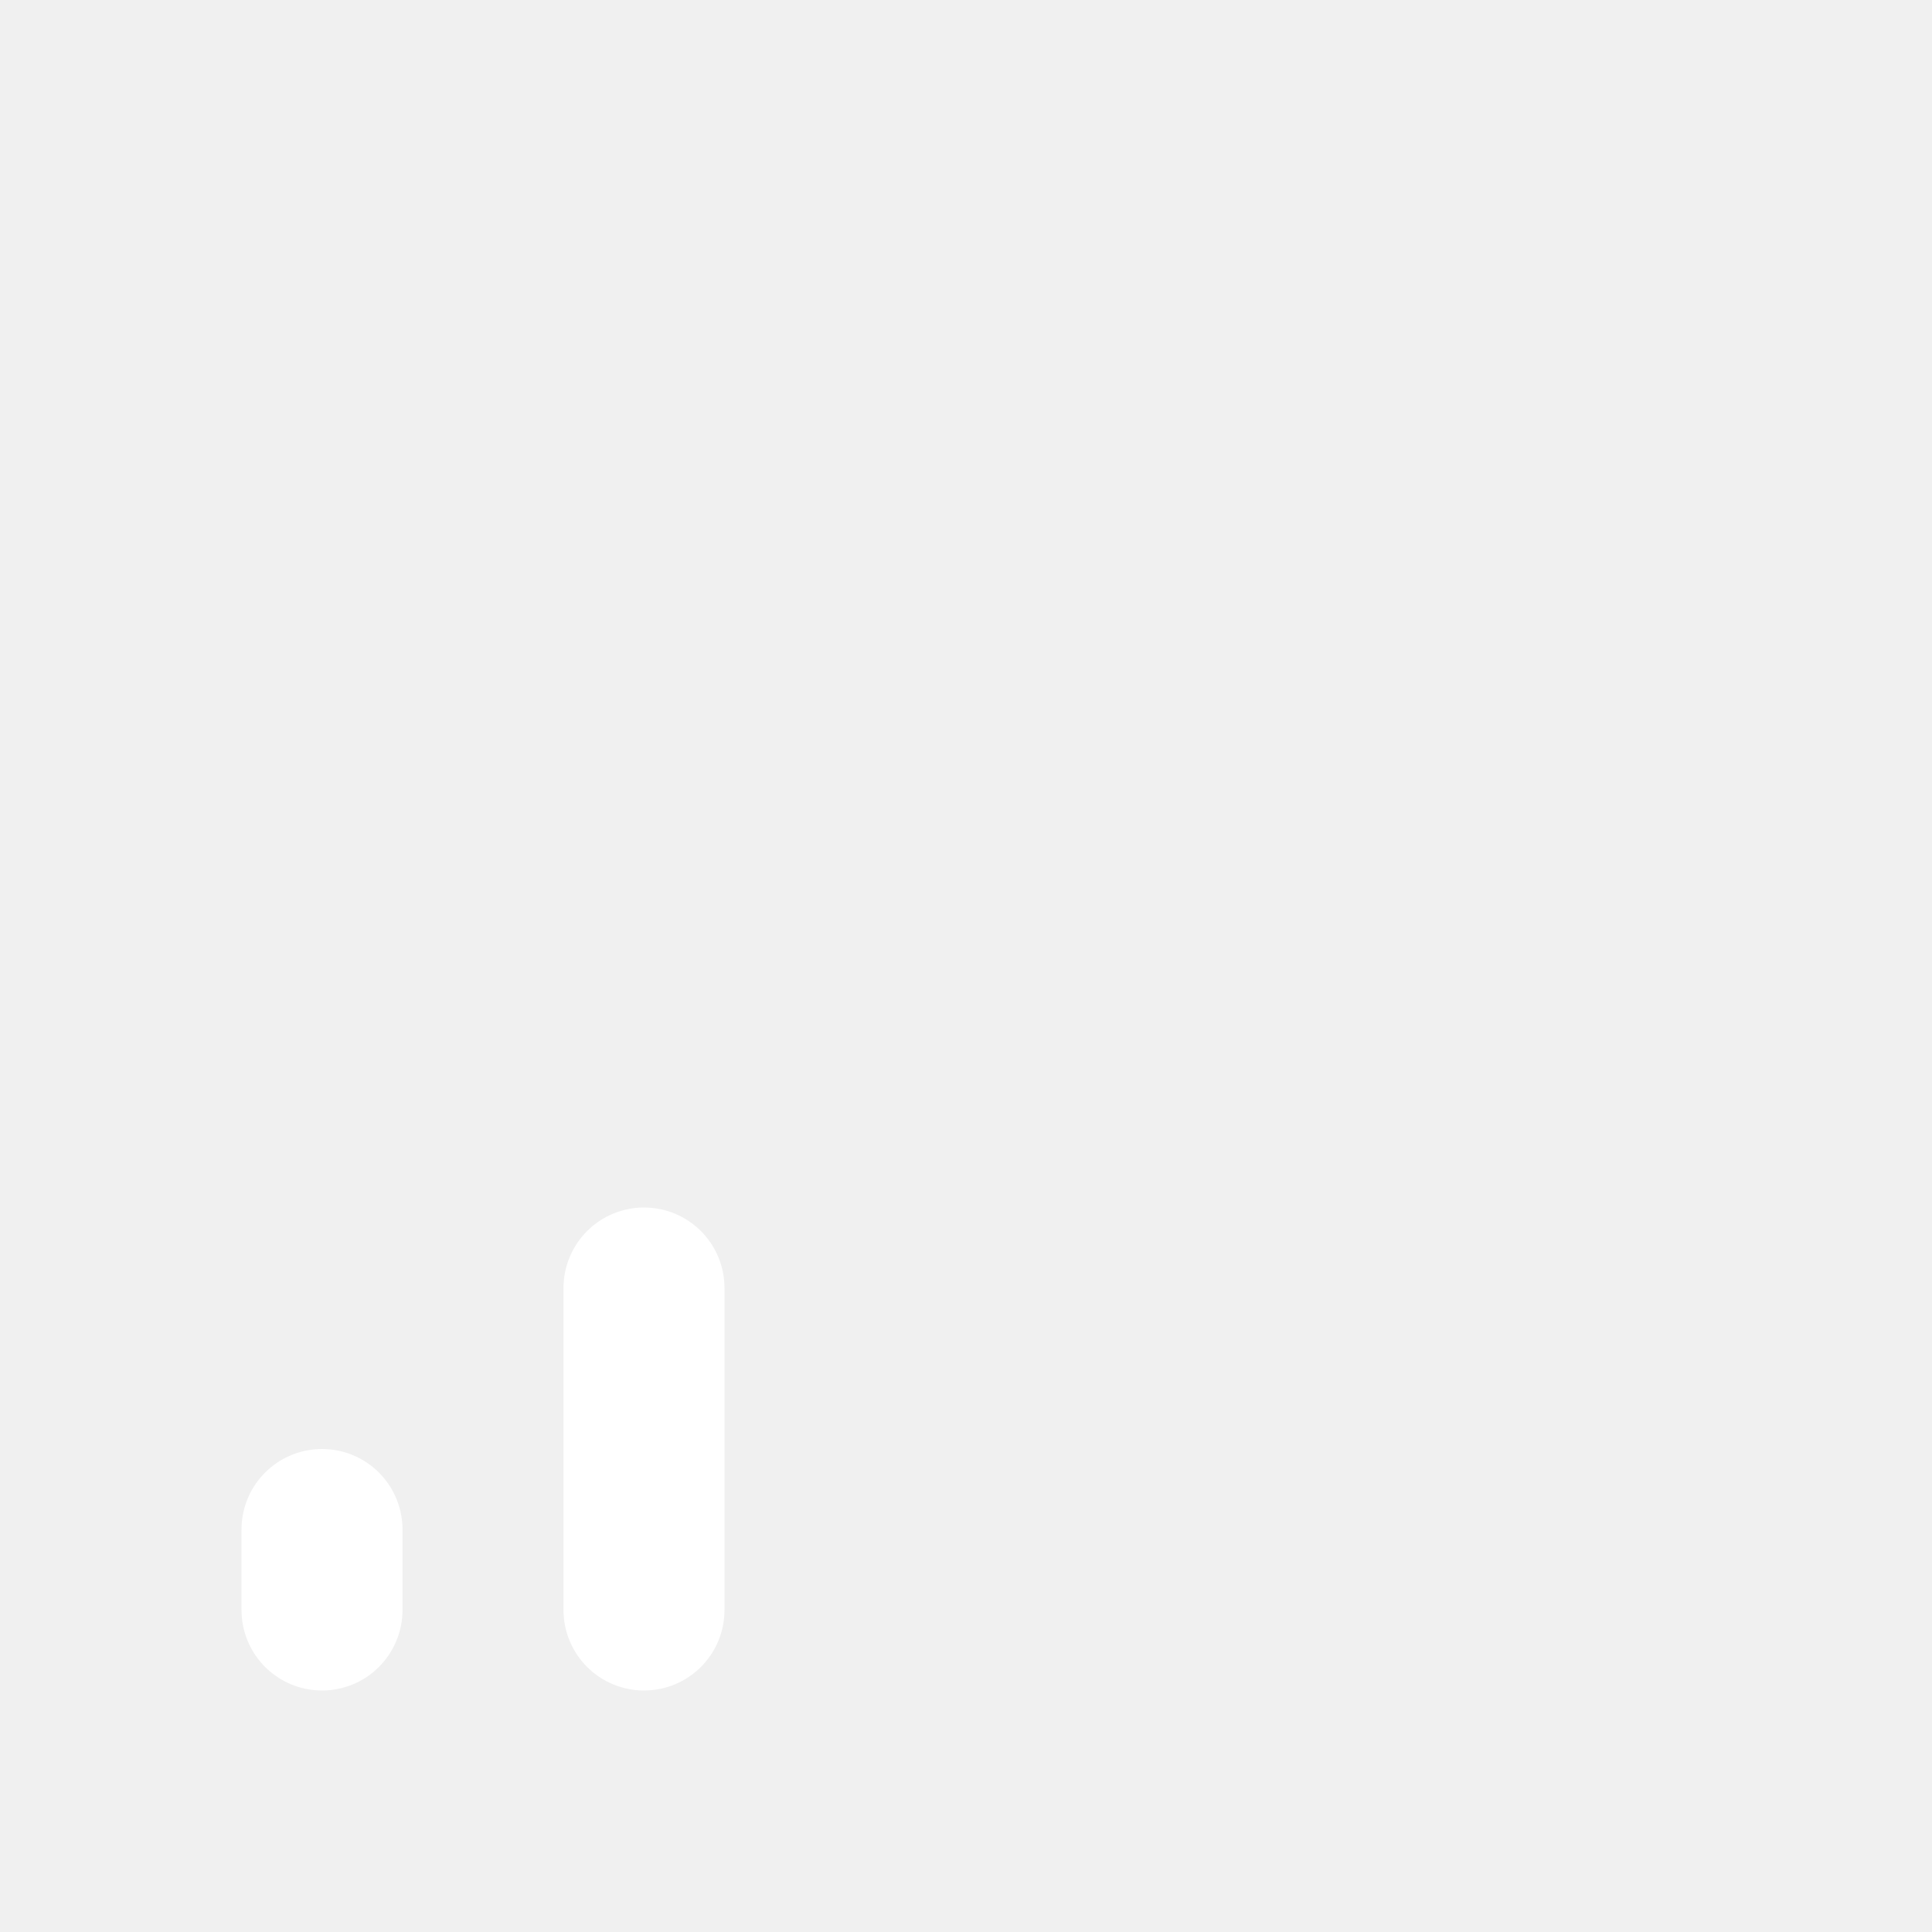
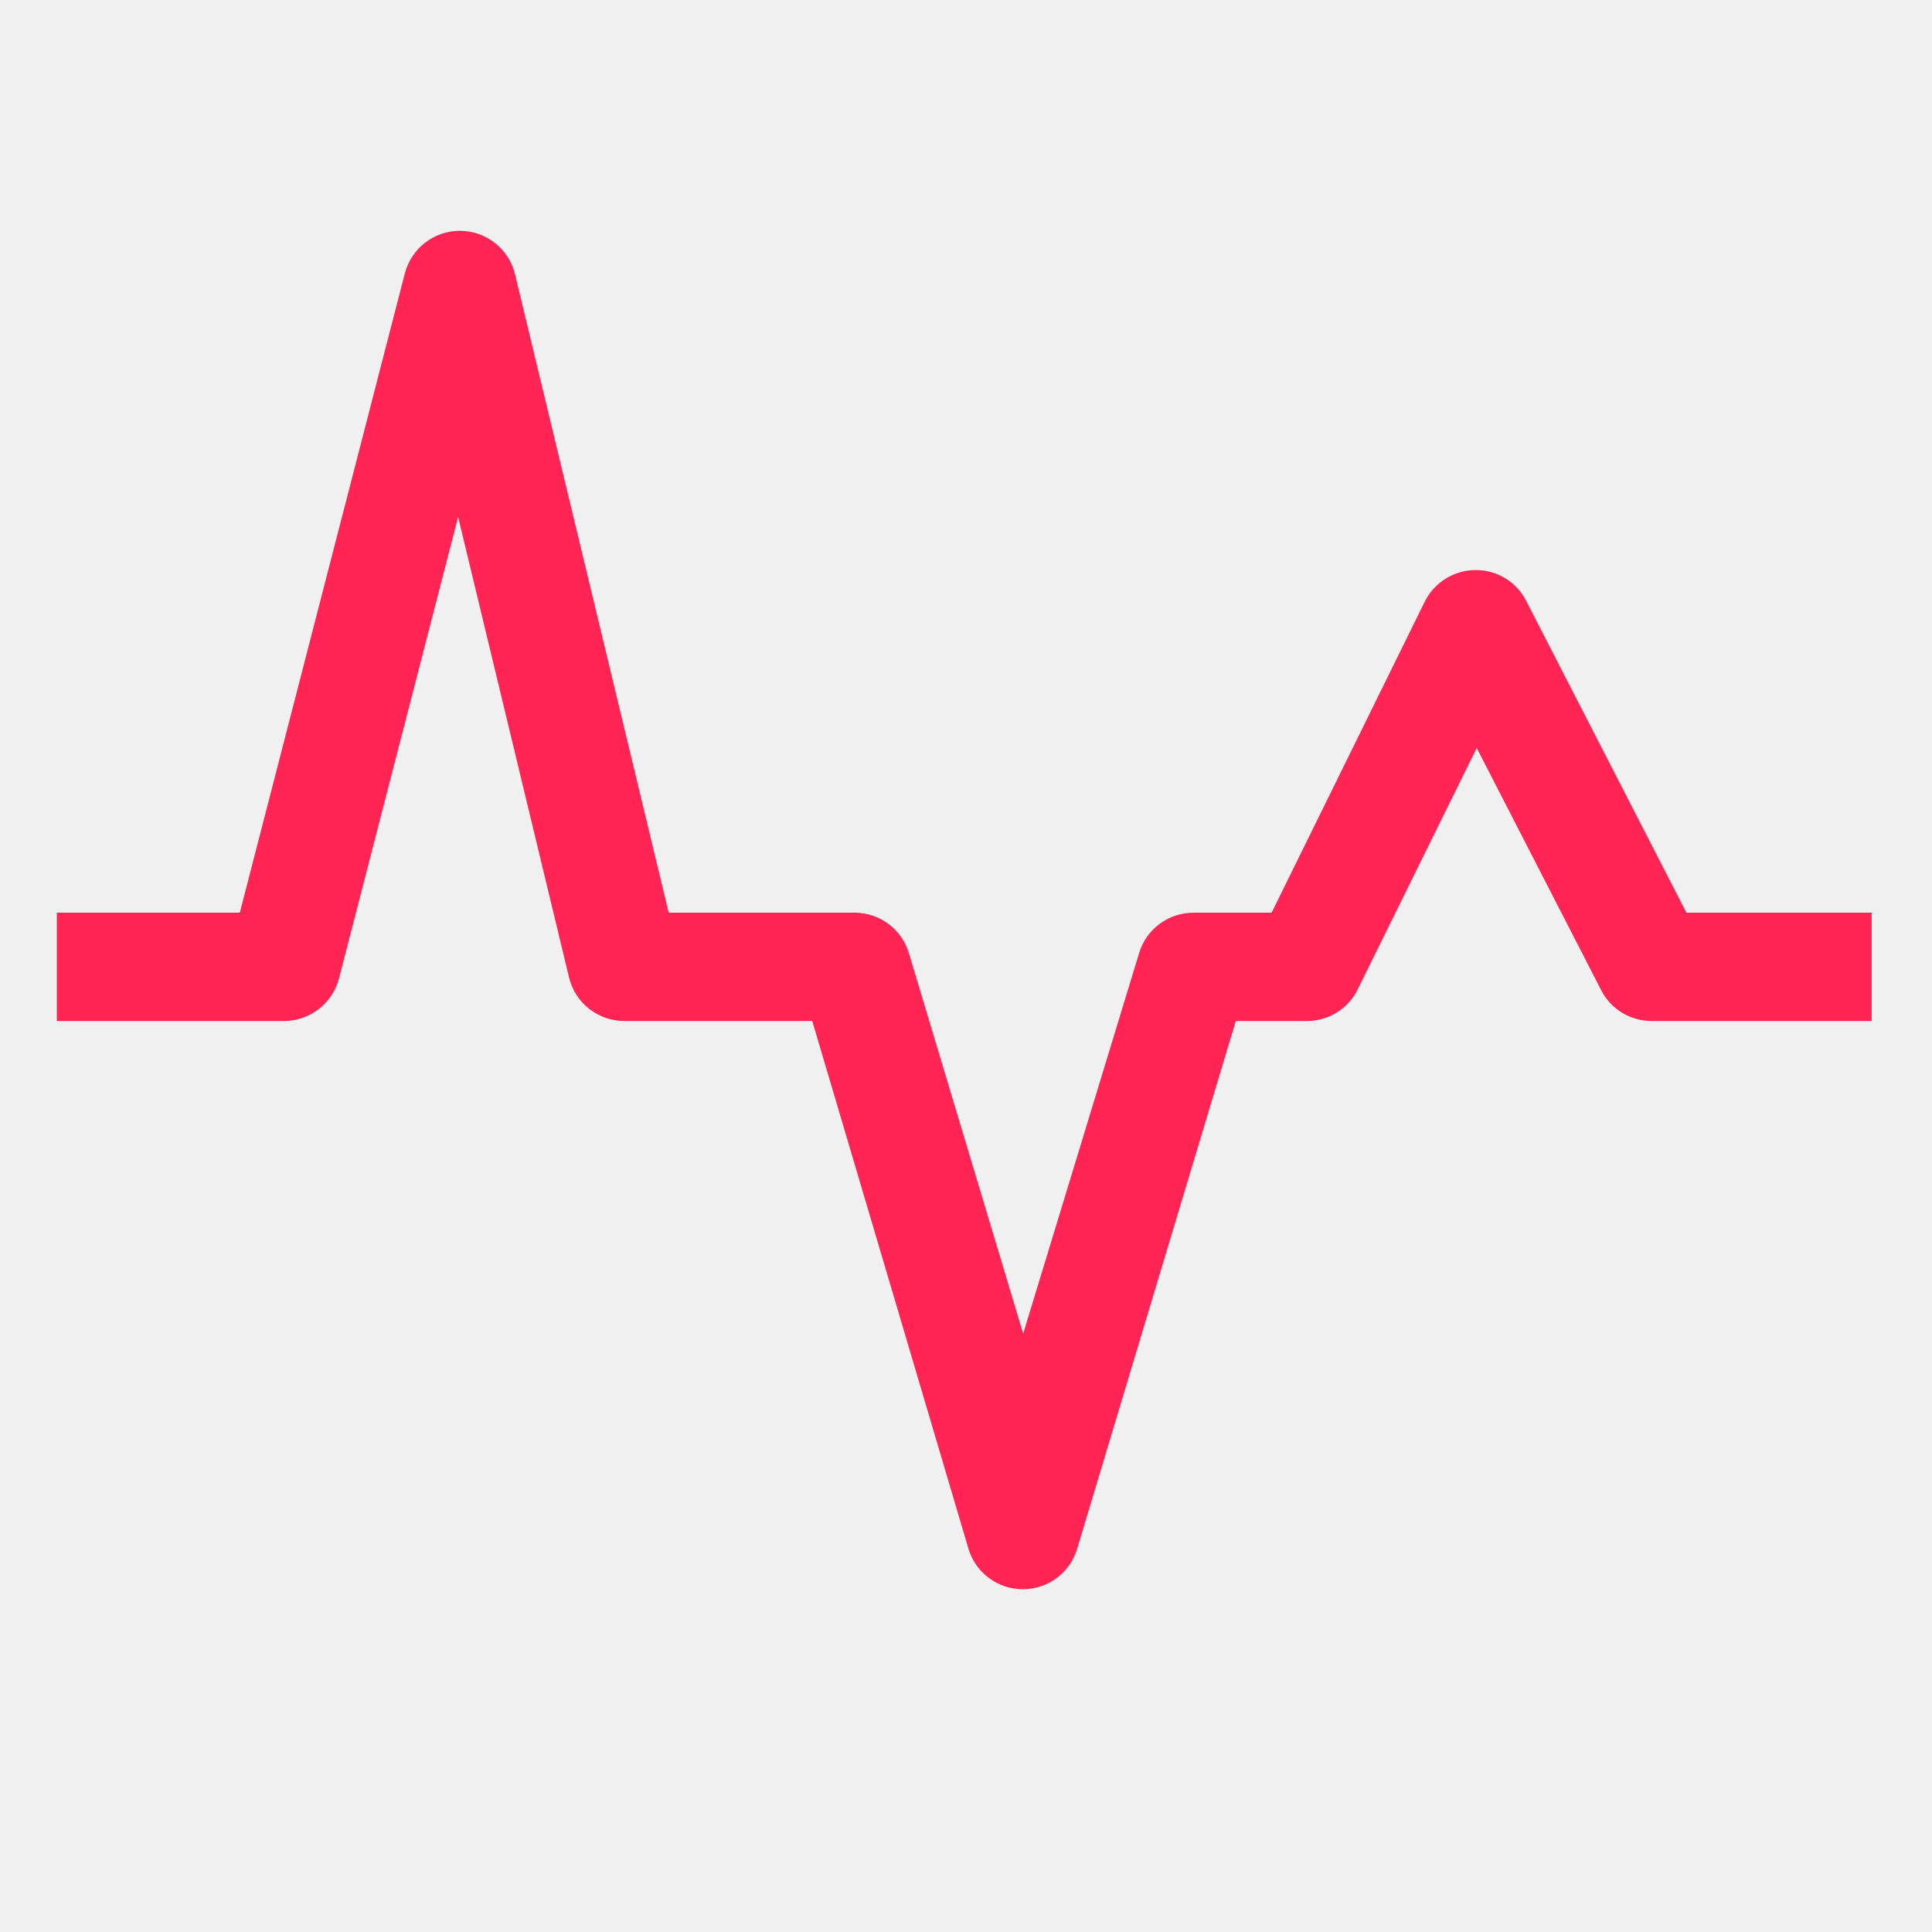
- <svg xmlns="http://www.w3.org/2000/svg" width="25px" height="25px" viewBox="0 0 24 24" fill="none">
-   <path d="M4 20V19M8 20V16" stroke="#fff" stroke-width="2" stroke-linecap="round" stroke-linejoin="round" />
+ <svg xmlns="http://www.w3.org/2000/svg" width="25px" height="25px" viewBox="-0.5 0 17 17" version="1.1" class="si-glyph si-glyph-signal-1">
+   <g stroke="none" stroke-width="1" fill="none" fill-rule="evenodd">
+     <path d="M8.5,13.984 L8.5,13.984 C8.278,13.984 8.083,13.838 8.021,13.626 L6.647,8.984 L4.993,8.984 C4.762,8.984 4.561,8.826 4.507,8.601 L3.531,4.549 L2.483,8.609 C2.425,8.83 2.226,8.984 1.999,8.984 L0,8.984 L0,8.031 L1.61,8.031 L3.062,2.406 C3.12,2.185 3.318,2.031 3.546,2.031 L3.55,2.031 C3.779,2.033 3.979,2.191 4.032,2.414 L5.384,8.031 L7.019,8.031 C7.241,8.031 7.436,8.177 7.498,8.389 L8.503,11.735 L9.523,8.387 C9.586,8.175 9.781,8.031 10.002,8.031 L10.689,8.031 L12.036,5.295 C12.12,5.125 12.292,5.018 12.481,5.016 L12.485,5.016 C12.673,5.016 12.844,5.12 12.929,5.287 L14.339,8.031 L15.969,8.031 L15.969,8.984 L14.033,8.984 C13.845,8.984 13.674,8.88 13.589,8.713 L12.494,6.582 L11.447,8.705 C11.364,8.876 11.19,8.984 11,8.984 L10.374,8.984 L8.978,13.628 C8.915,13.84 8.721,13.984 8.5,13.984 L8.5,13.984 Z" fill="#ff2453" class="si-glyph-fill">
+ 
+ </path>
+   </g>
</svg>
